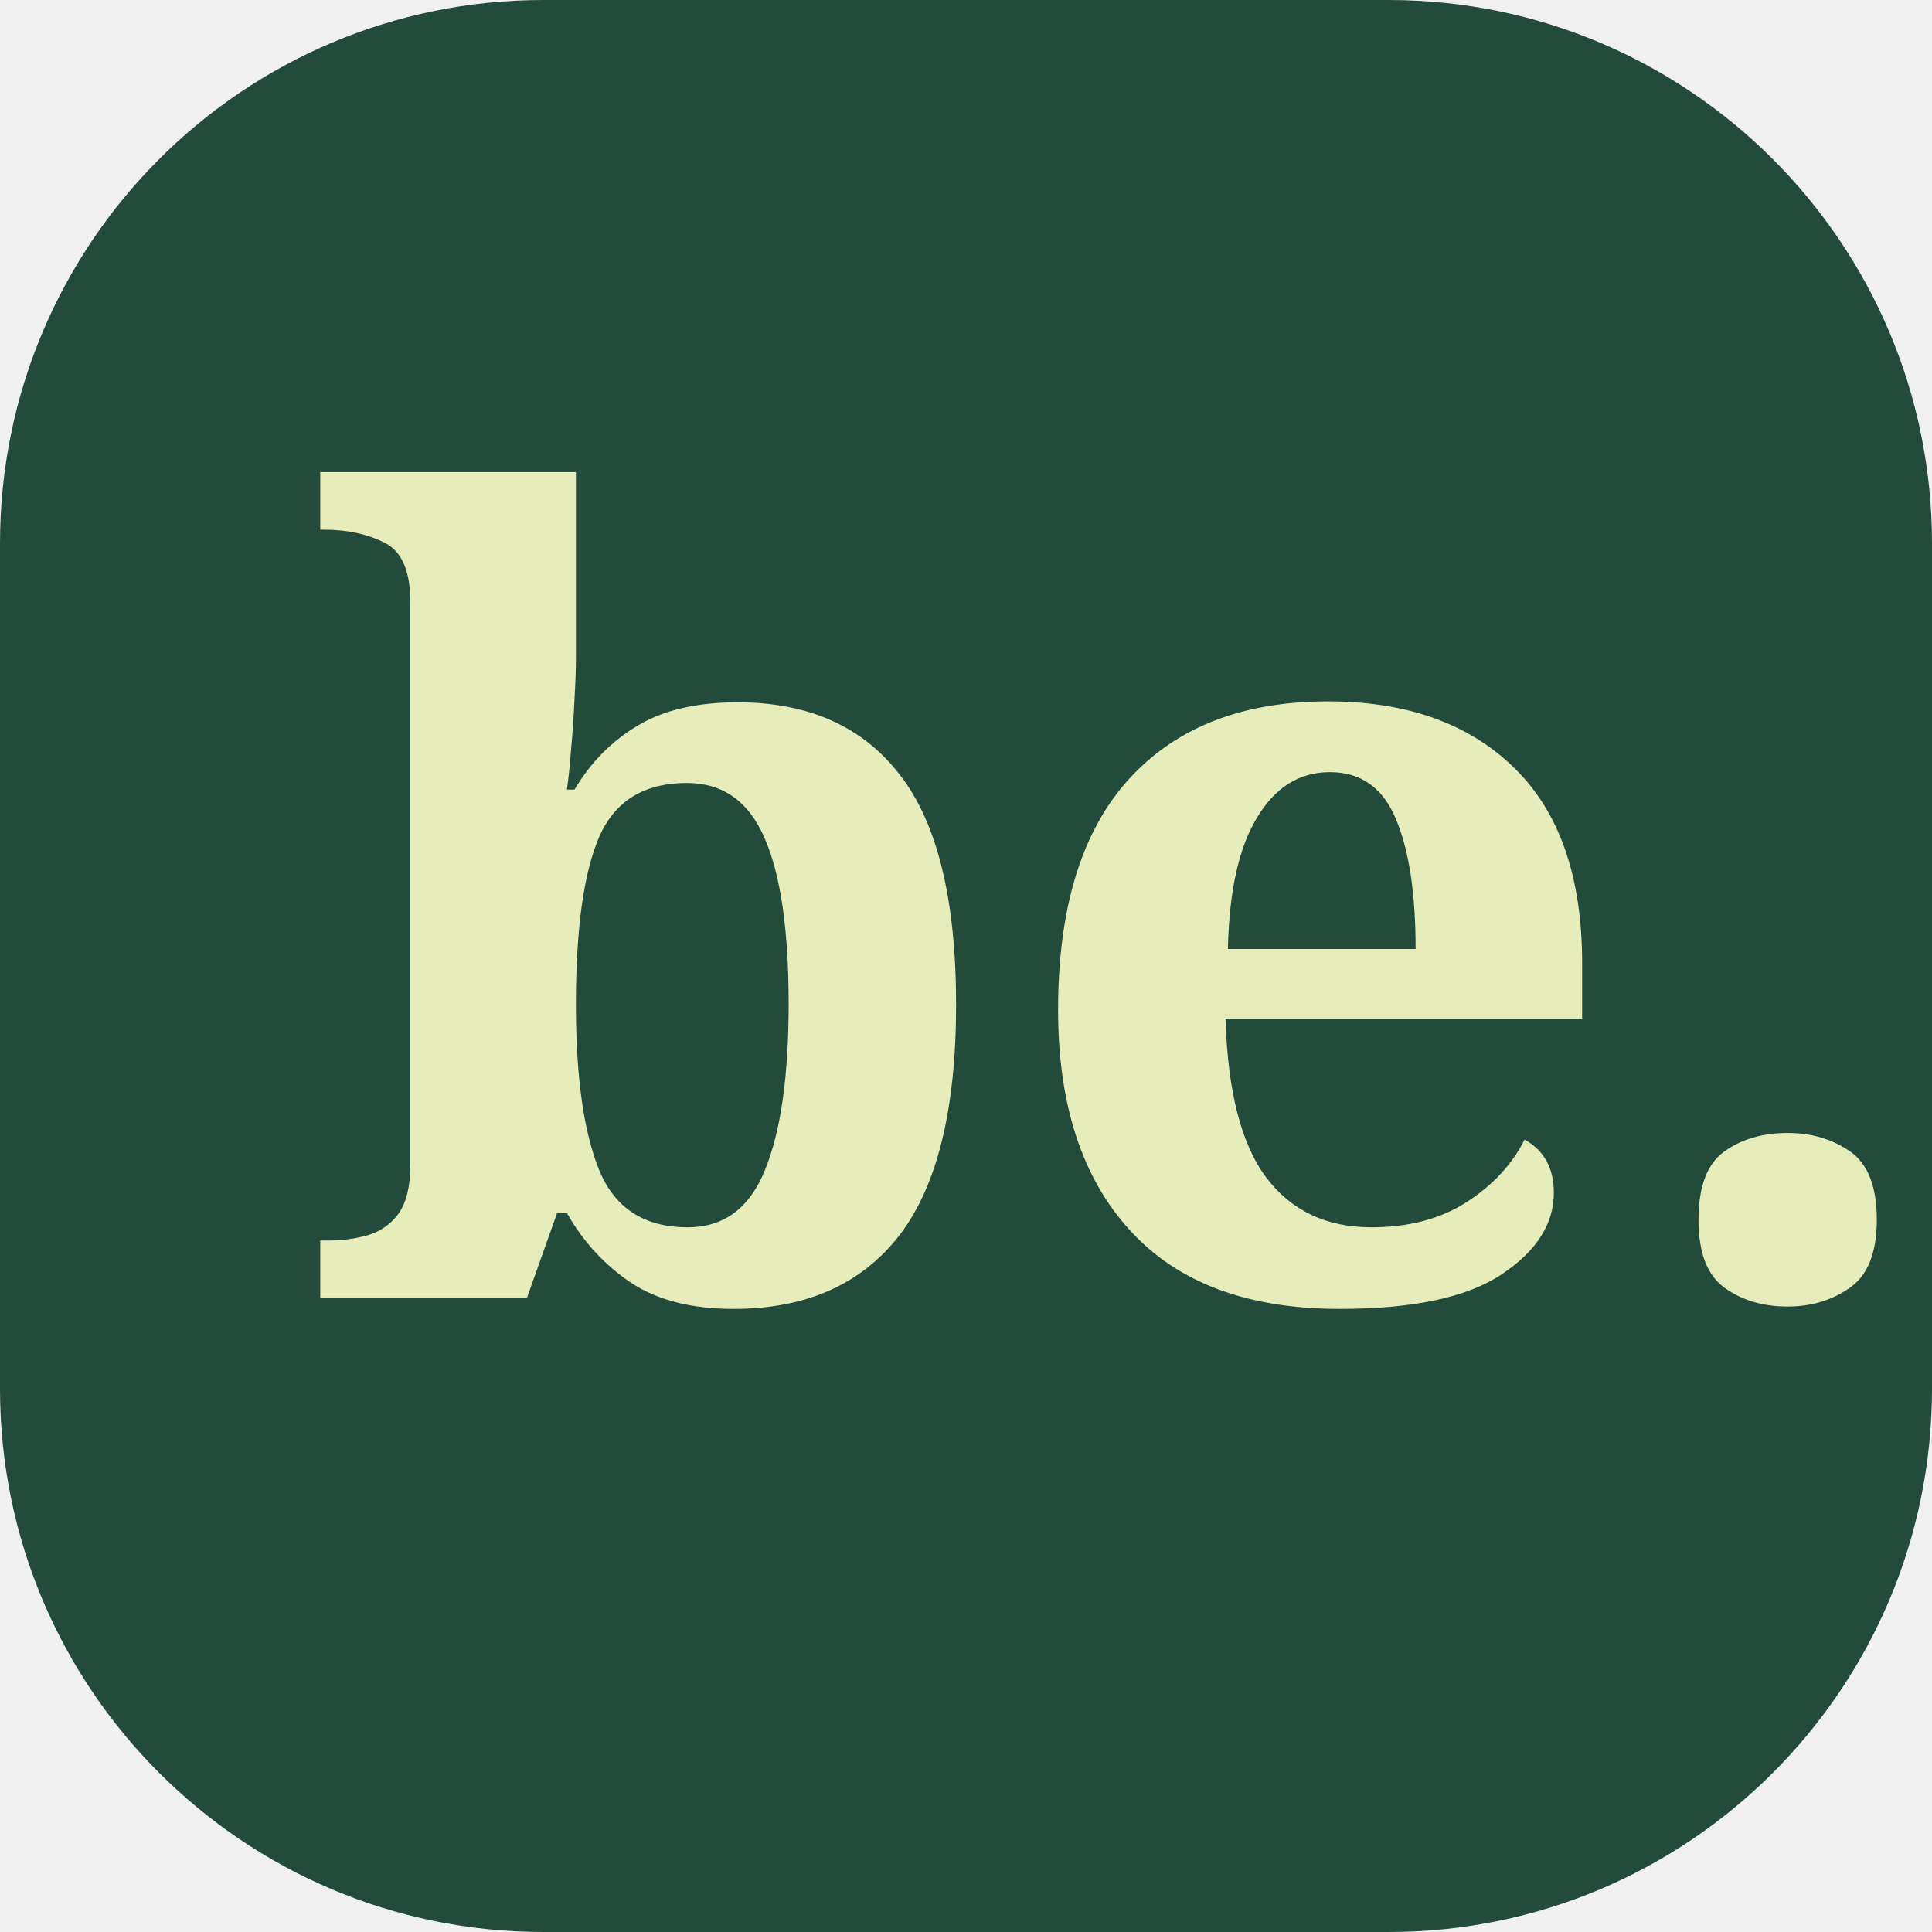
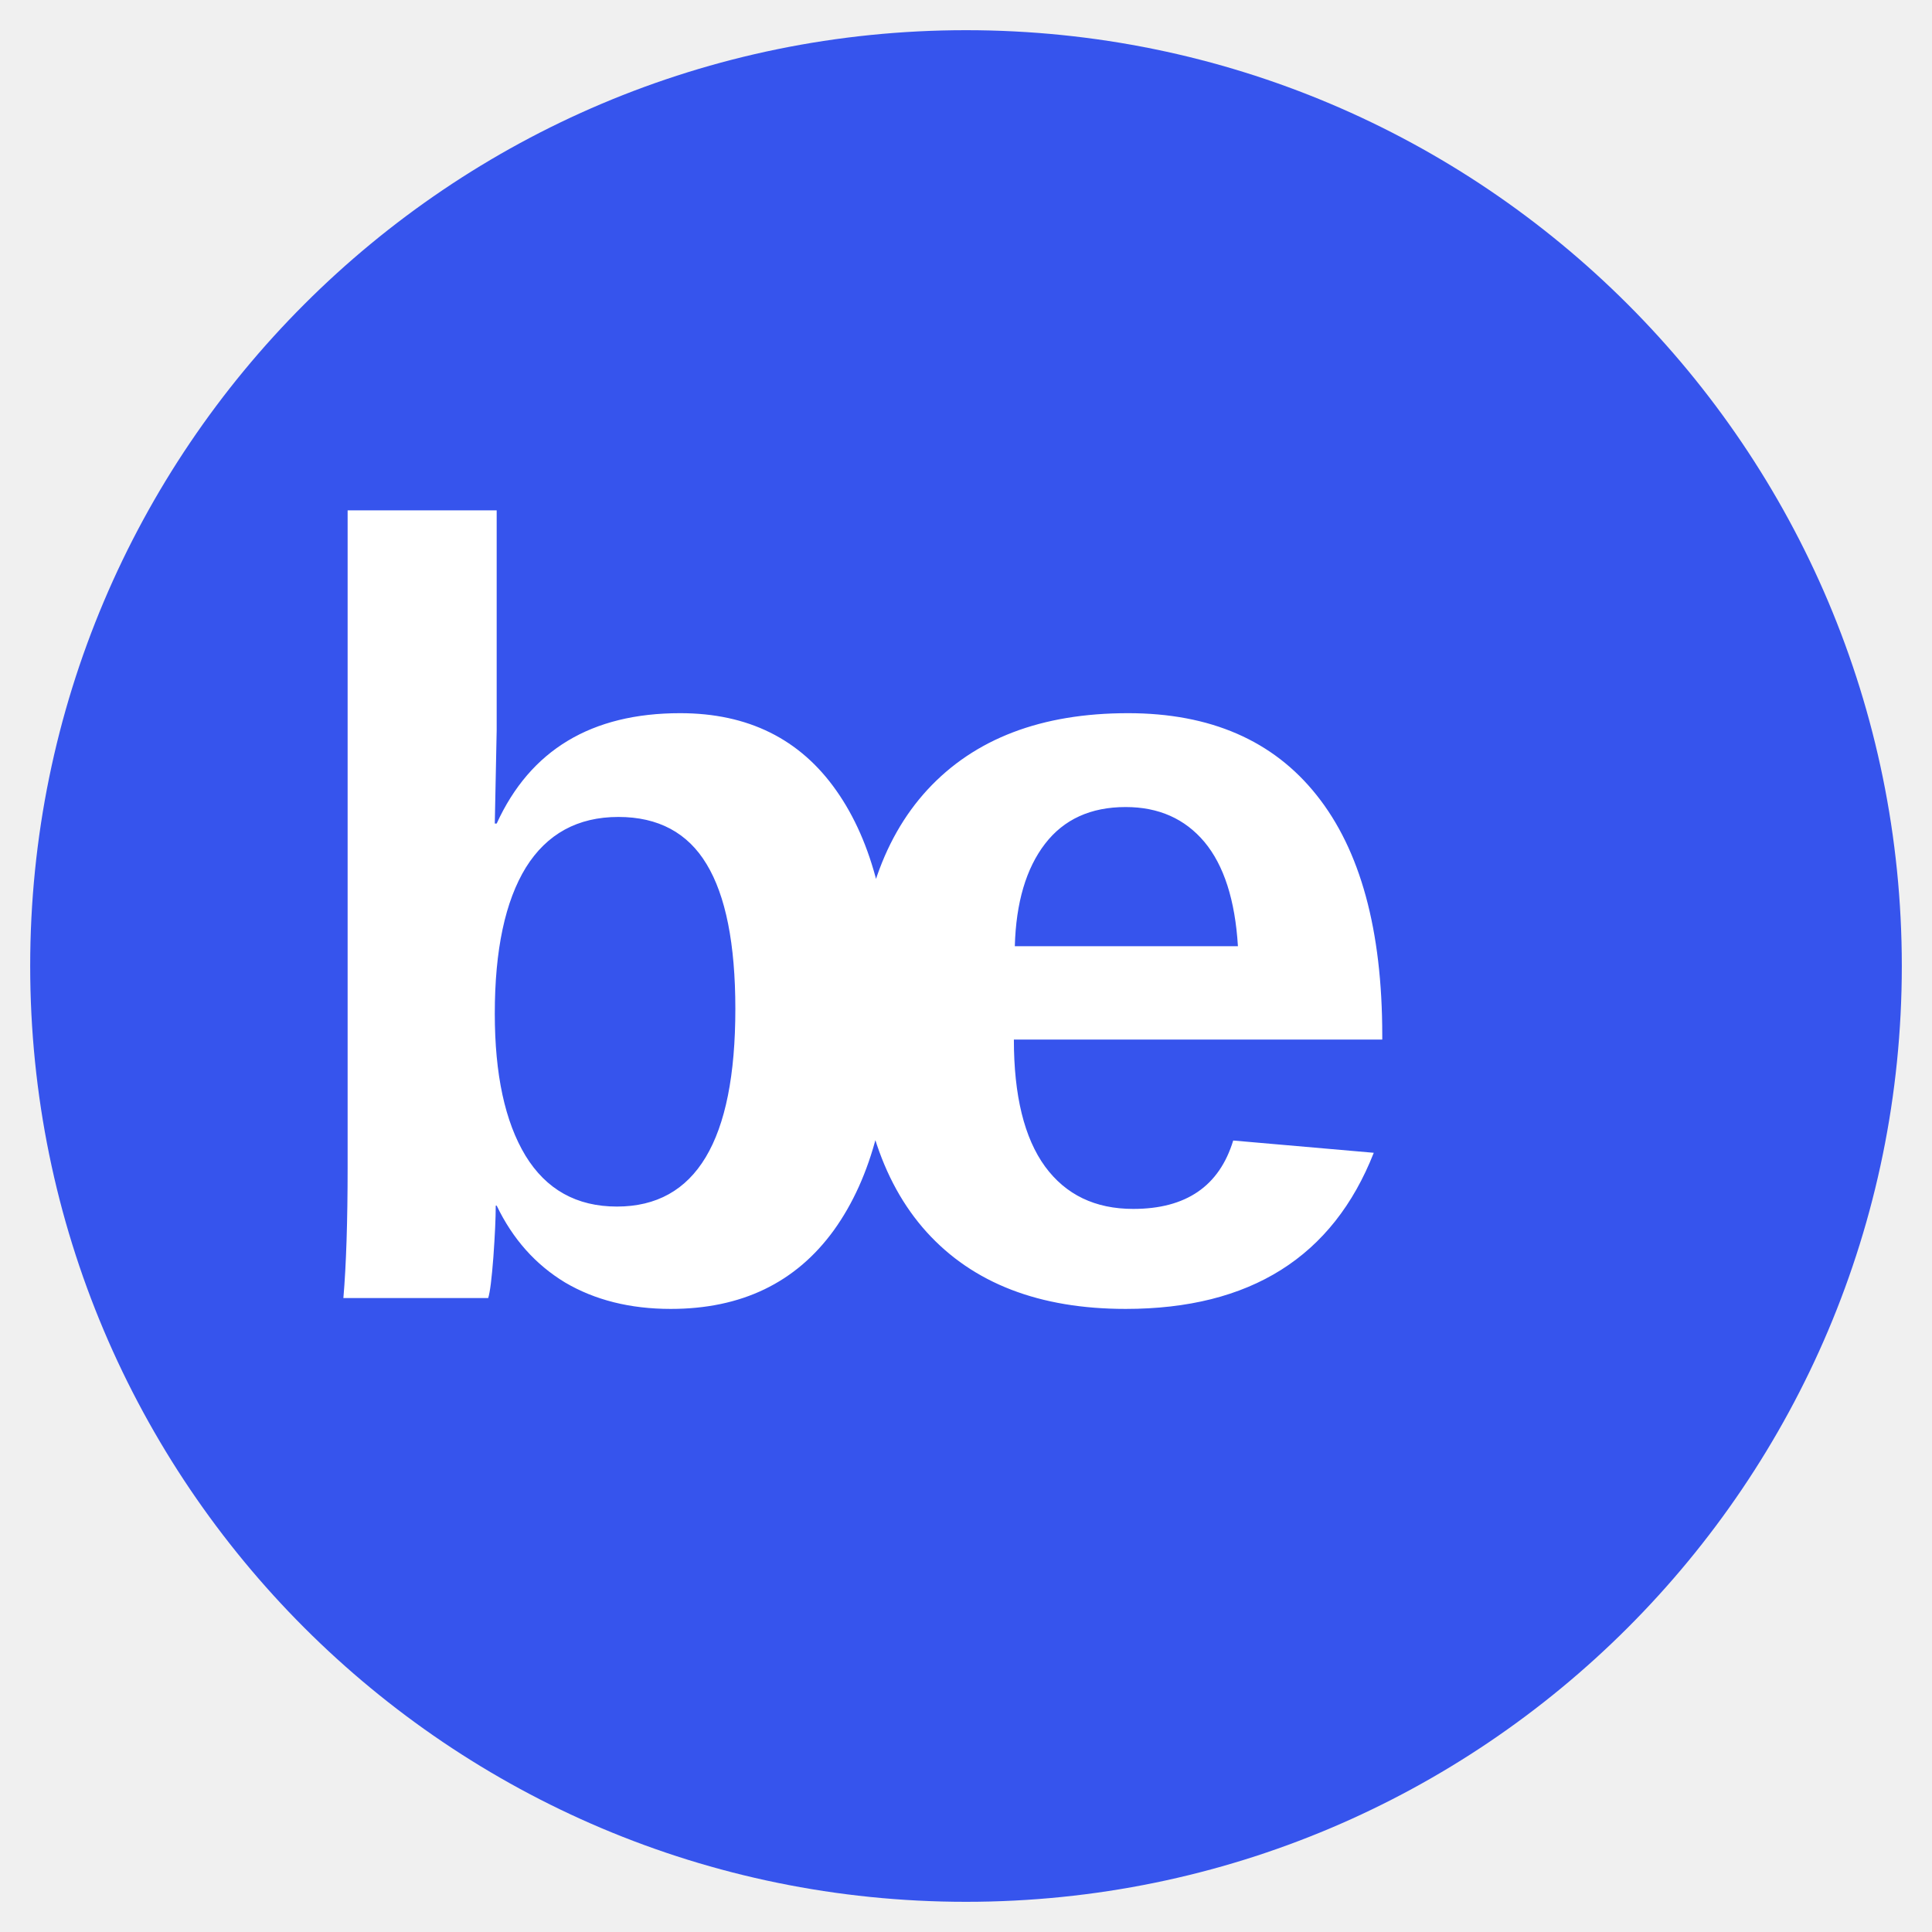
<svg xmlns="http://www.w3.org/2000/svg" viewBox="0 0 64 64">
-   <rect width="64" height="64" rx="18" fill="#234b3b" />
-   <text x="10" y="43" font-family="Georgia,serif" font-weight="bold" font-size="36" fill="#e6edbb">be.</text>
+   <circle cx="32" cy="32" r="31" fill="#3654ed" />
+   <text x="9" y="43" fill="white" font-family="Arial,sans-serif" font-size="36" font-weight="700" letter-spacing="-4">be</text>
</svg>
